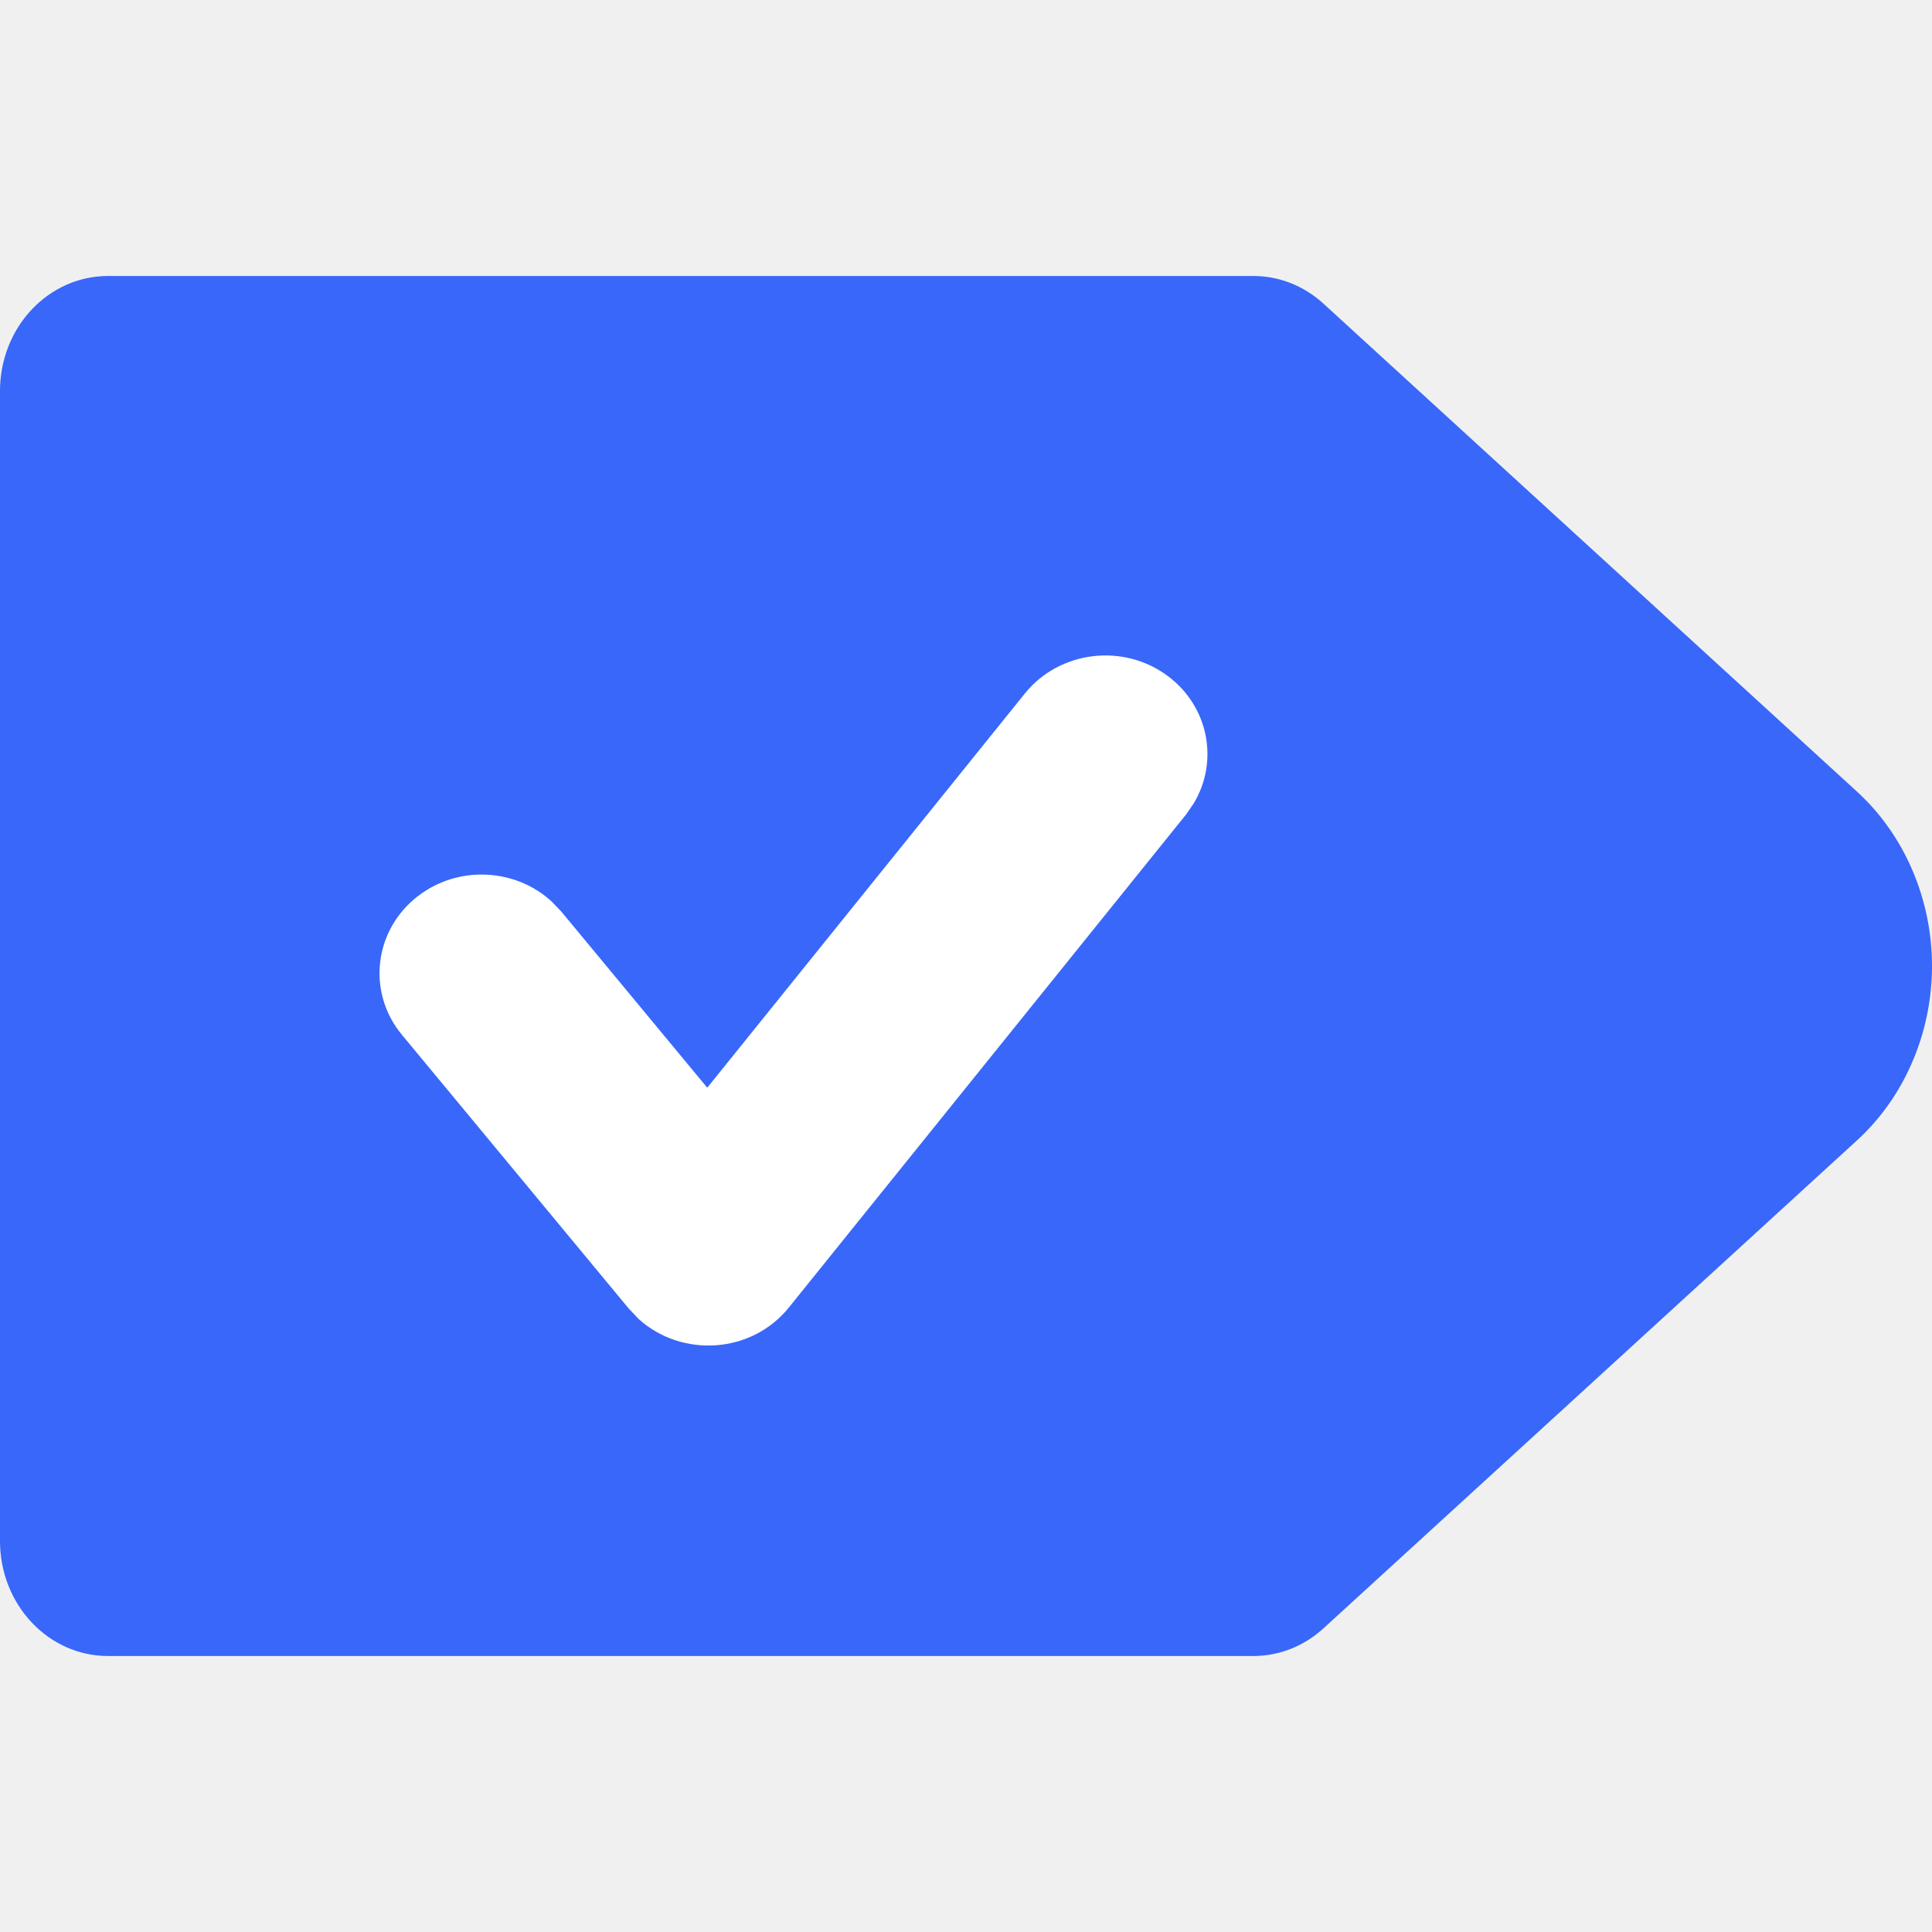
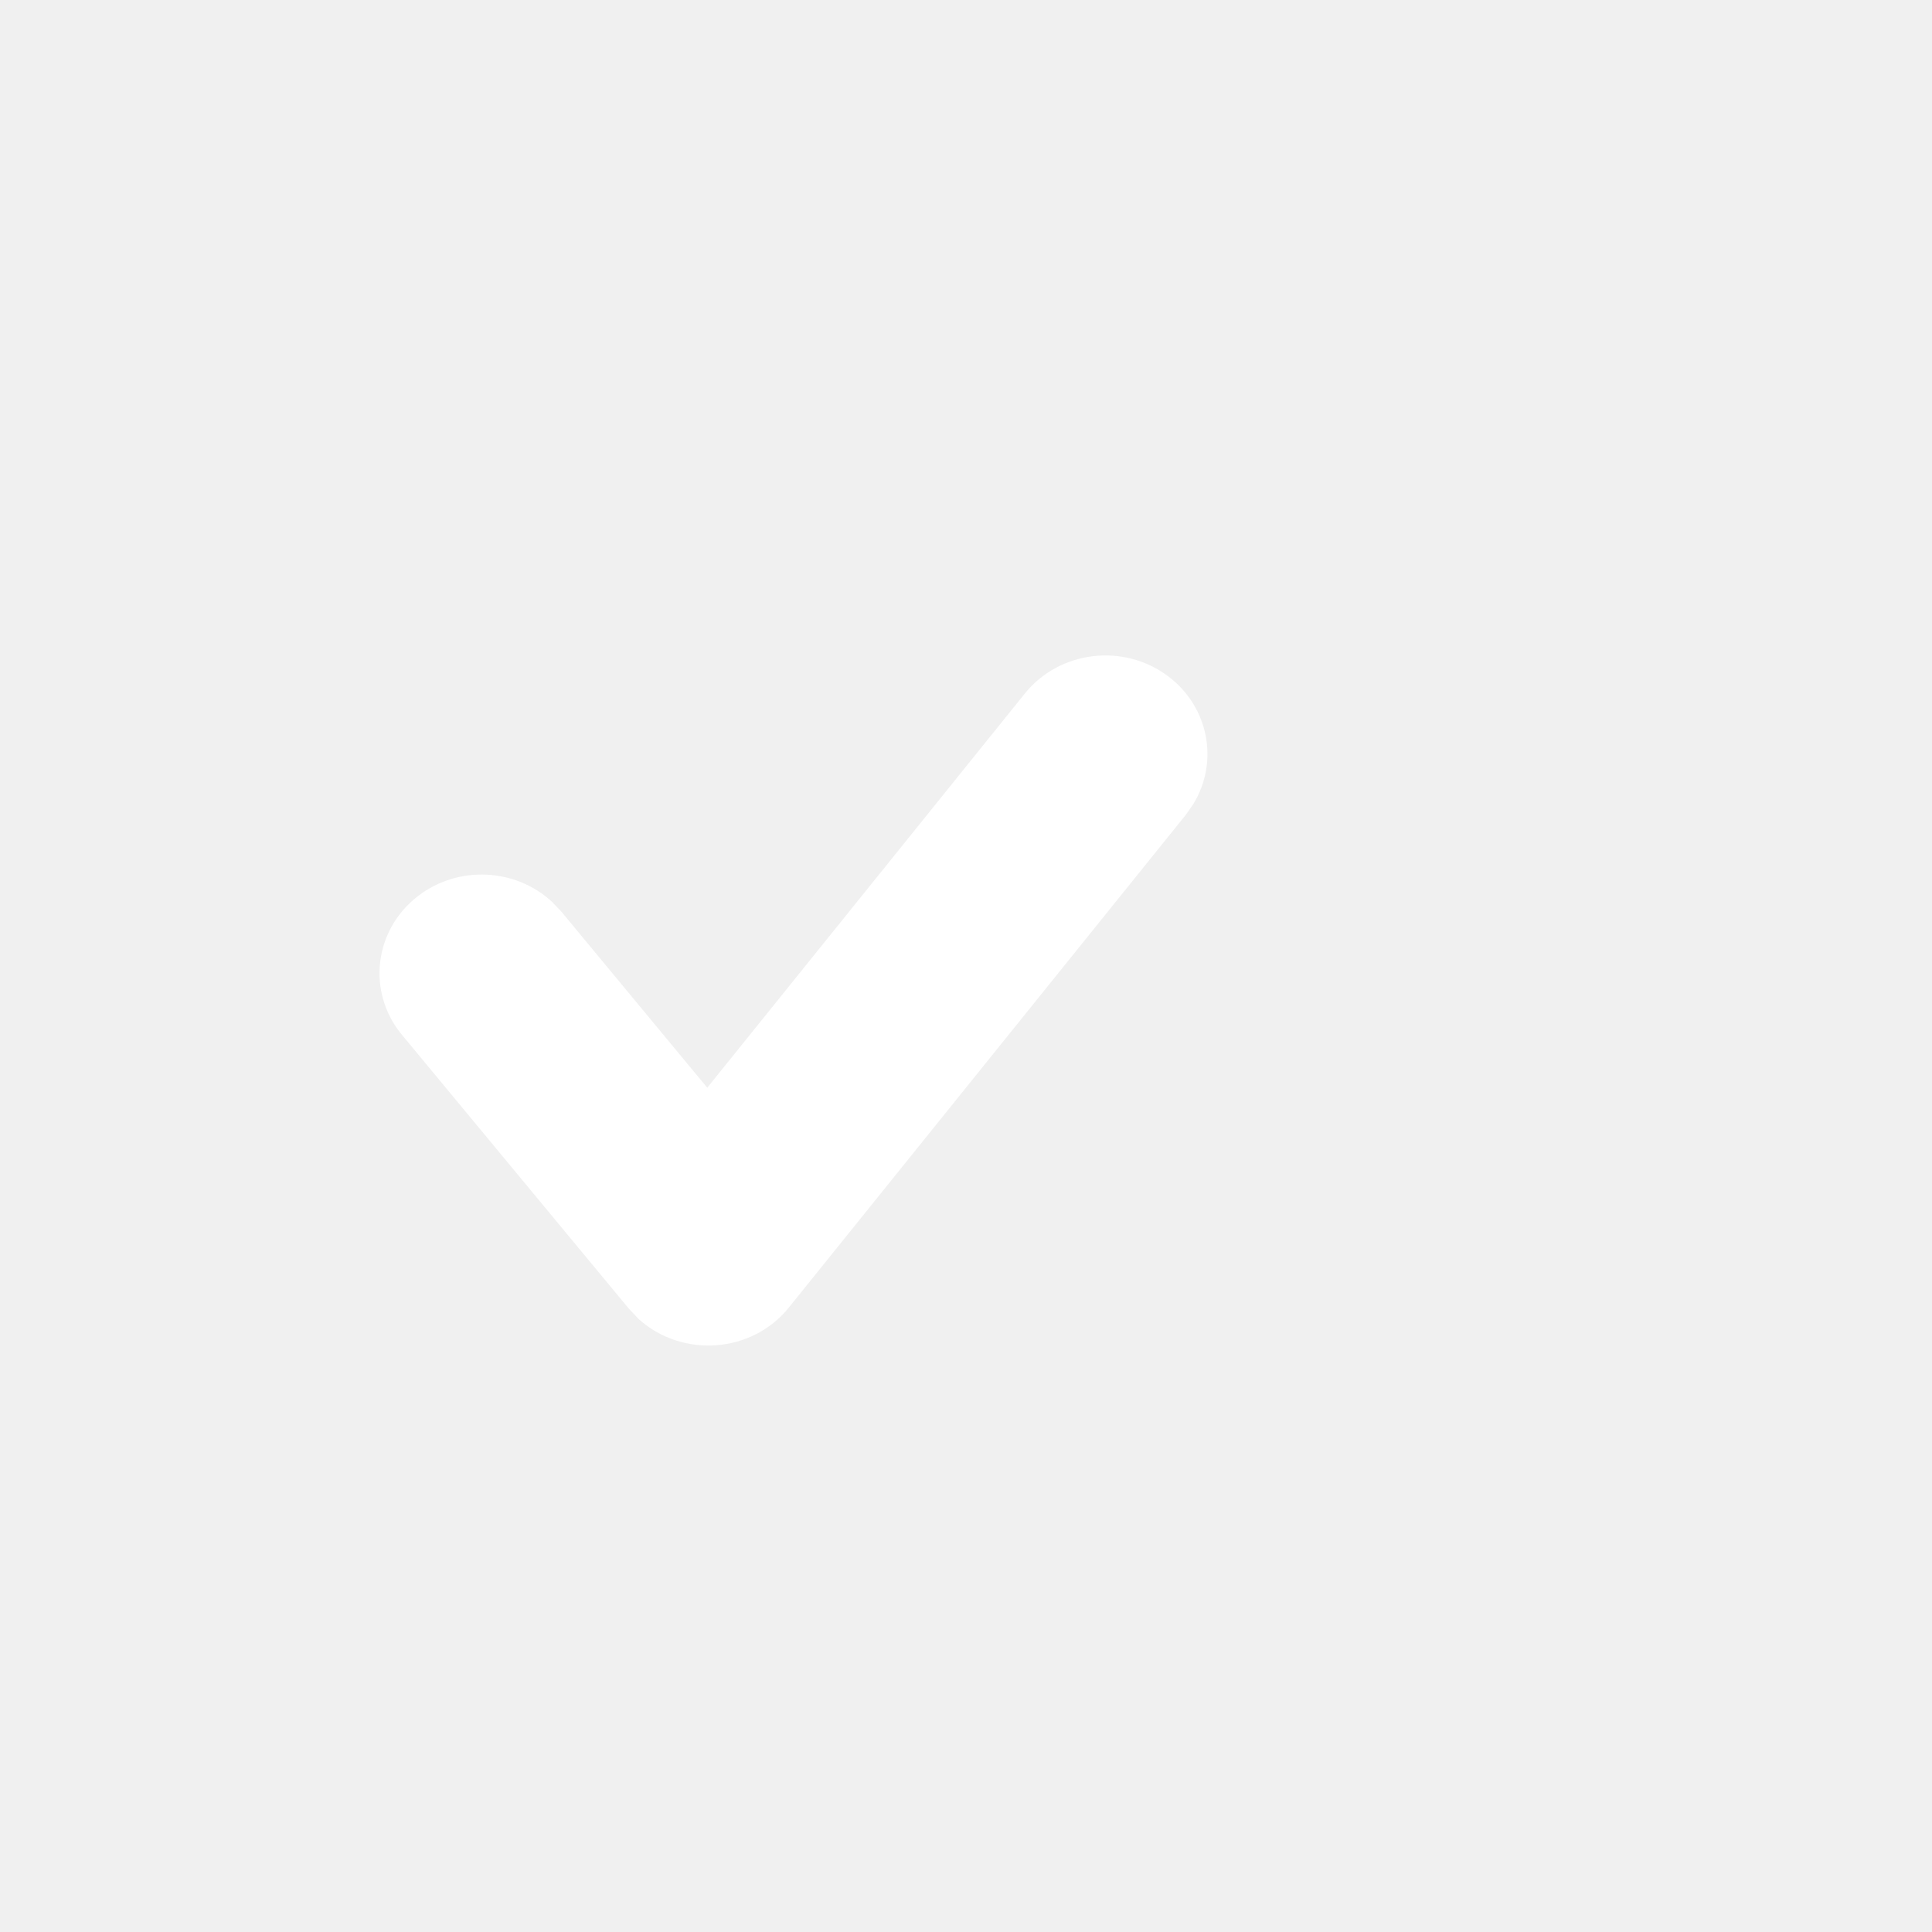
<svg xmlns="http://www.w3.org/2000/svg" width="14" height="14" viewBox="0 0 14 14" fill="none">
-   <path d="M9.083 2H0.781C0.574 2 0.375 2.088 0.229 2.244C0.082 2.4 0 2.612 0 2.833V11.167C0 11.388 0.082 11.6 0.229 11.756C0.375 11.912 0.574 12 0.781 12H9.083C9.269 12 9.449 11.929 9.591 11.799L13.455 8.265C13.626 8.109 13.763 7.915 13.857 7.696C13.951 7.478 14 7.24 14 7C14 6.76 13.951 6.522 13.857 6.304C13.763 6.085 13.626 5.891 13.455 5.735L9.591 2.201C9.449 2.071 9.269 2 9.083 2Z" fill="#3867FA" />
+   <path d="M9.083 2H0.781C0.574 2 0.375 2.088 0.229 2.244C0.082 2.4 0 2.612 0 2.833V11.167C0 11.388 0.082 11.6 0.229 11.756C0.375 11.912 0.574 12 0.781 12H9.083C9.269 12 9.449 11.929 9.591 11.799L13.455 8.265C13.626 8.109 13.763 7.915 13.857 7.696C13.951 7.478 14 7.24 14 7C14 6.76 13.951 6.522 13.857 6.304C13.763 6.085 13.626 5.891 13.455 5.735L9.591 2.201C9.449 2.071 9.269 2 9.083 2Z" />
  <path fill-rule="evenodd" clip-rule="evenodd" d="M8.464 4.9C8.142 4.658 7.677 4.714 7.426 5.026L5.125 7.882L4.067 6.605L3.999 6.534C3.736 6.291 3.32 6.268 3.028 6.494C2.709 6.74 2.657 7.19 2.912 7.498L4.556 9.482L4.629 9.559C4.941 9.84 5.446 9.811 5.717 9.474L8.594 5.903L8.65 5.822C8.833 5.518 8.76 5.122 8.464 4.9Z" fill="white" />
</svg>
